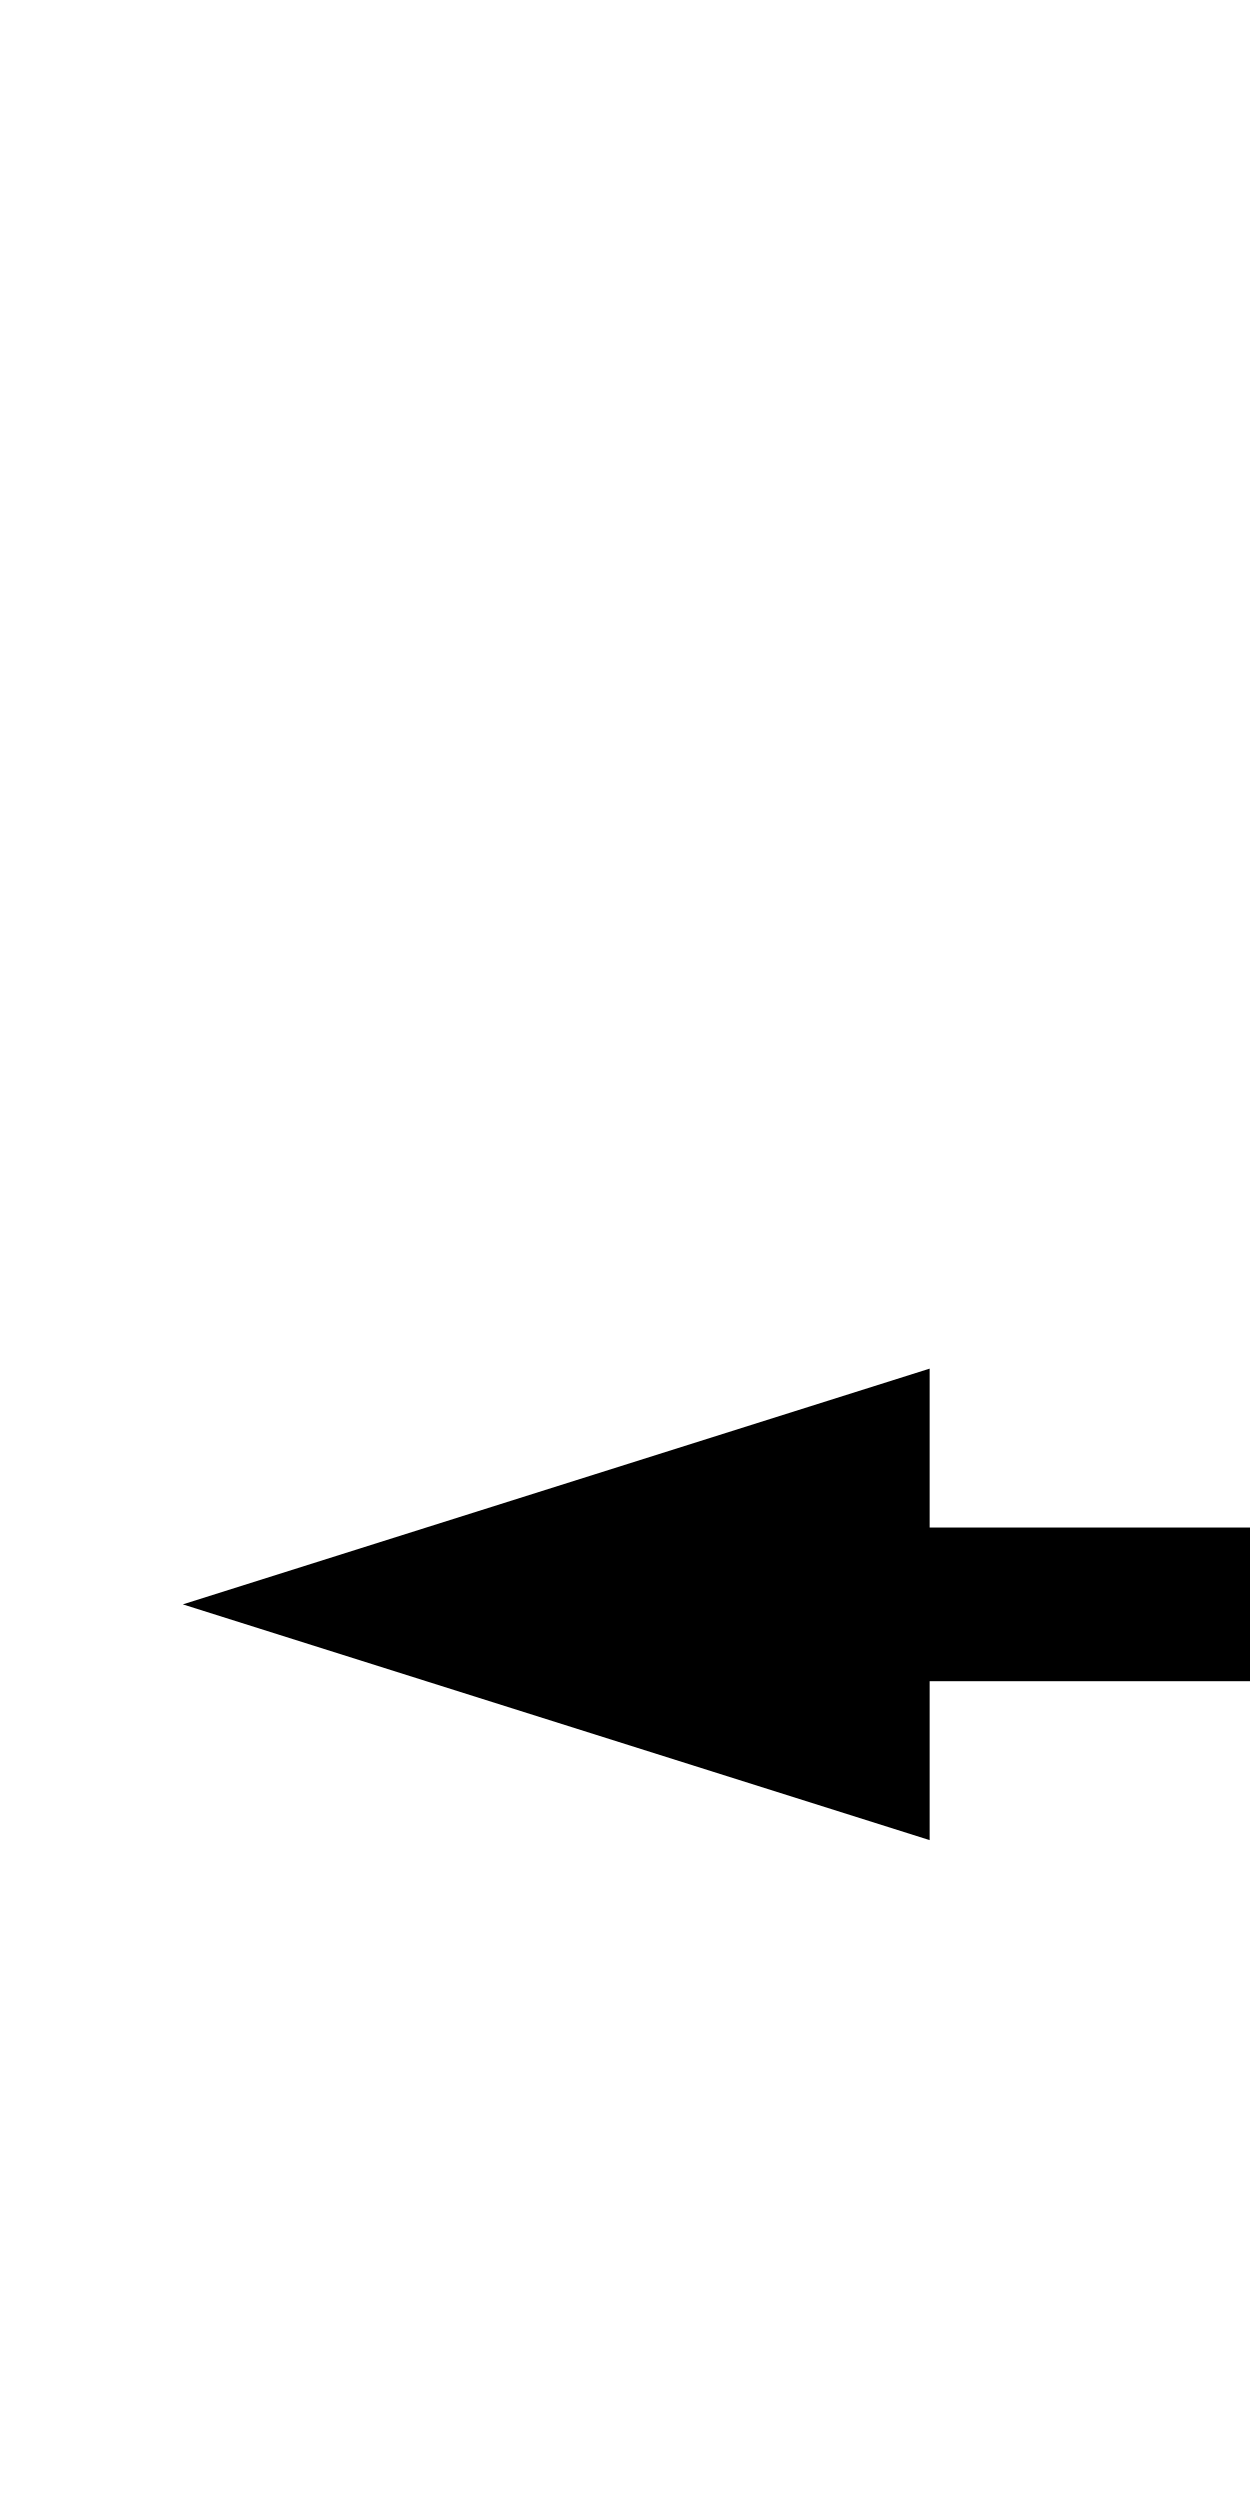
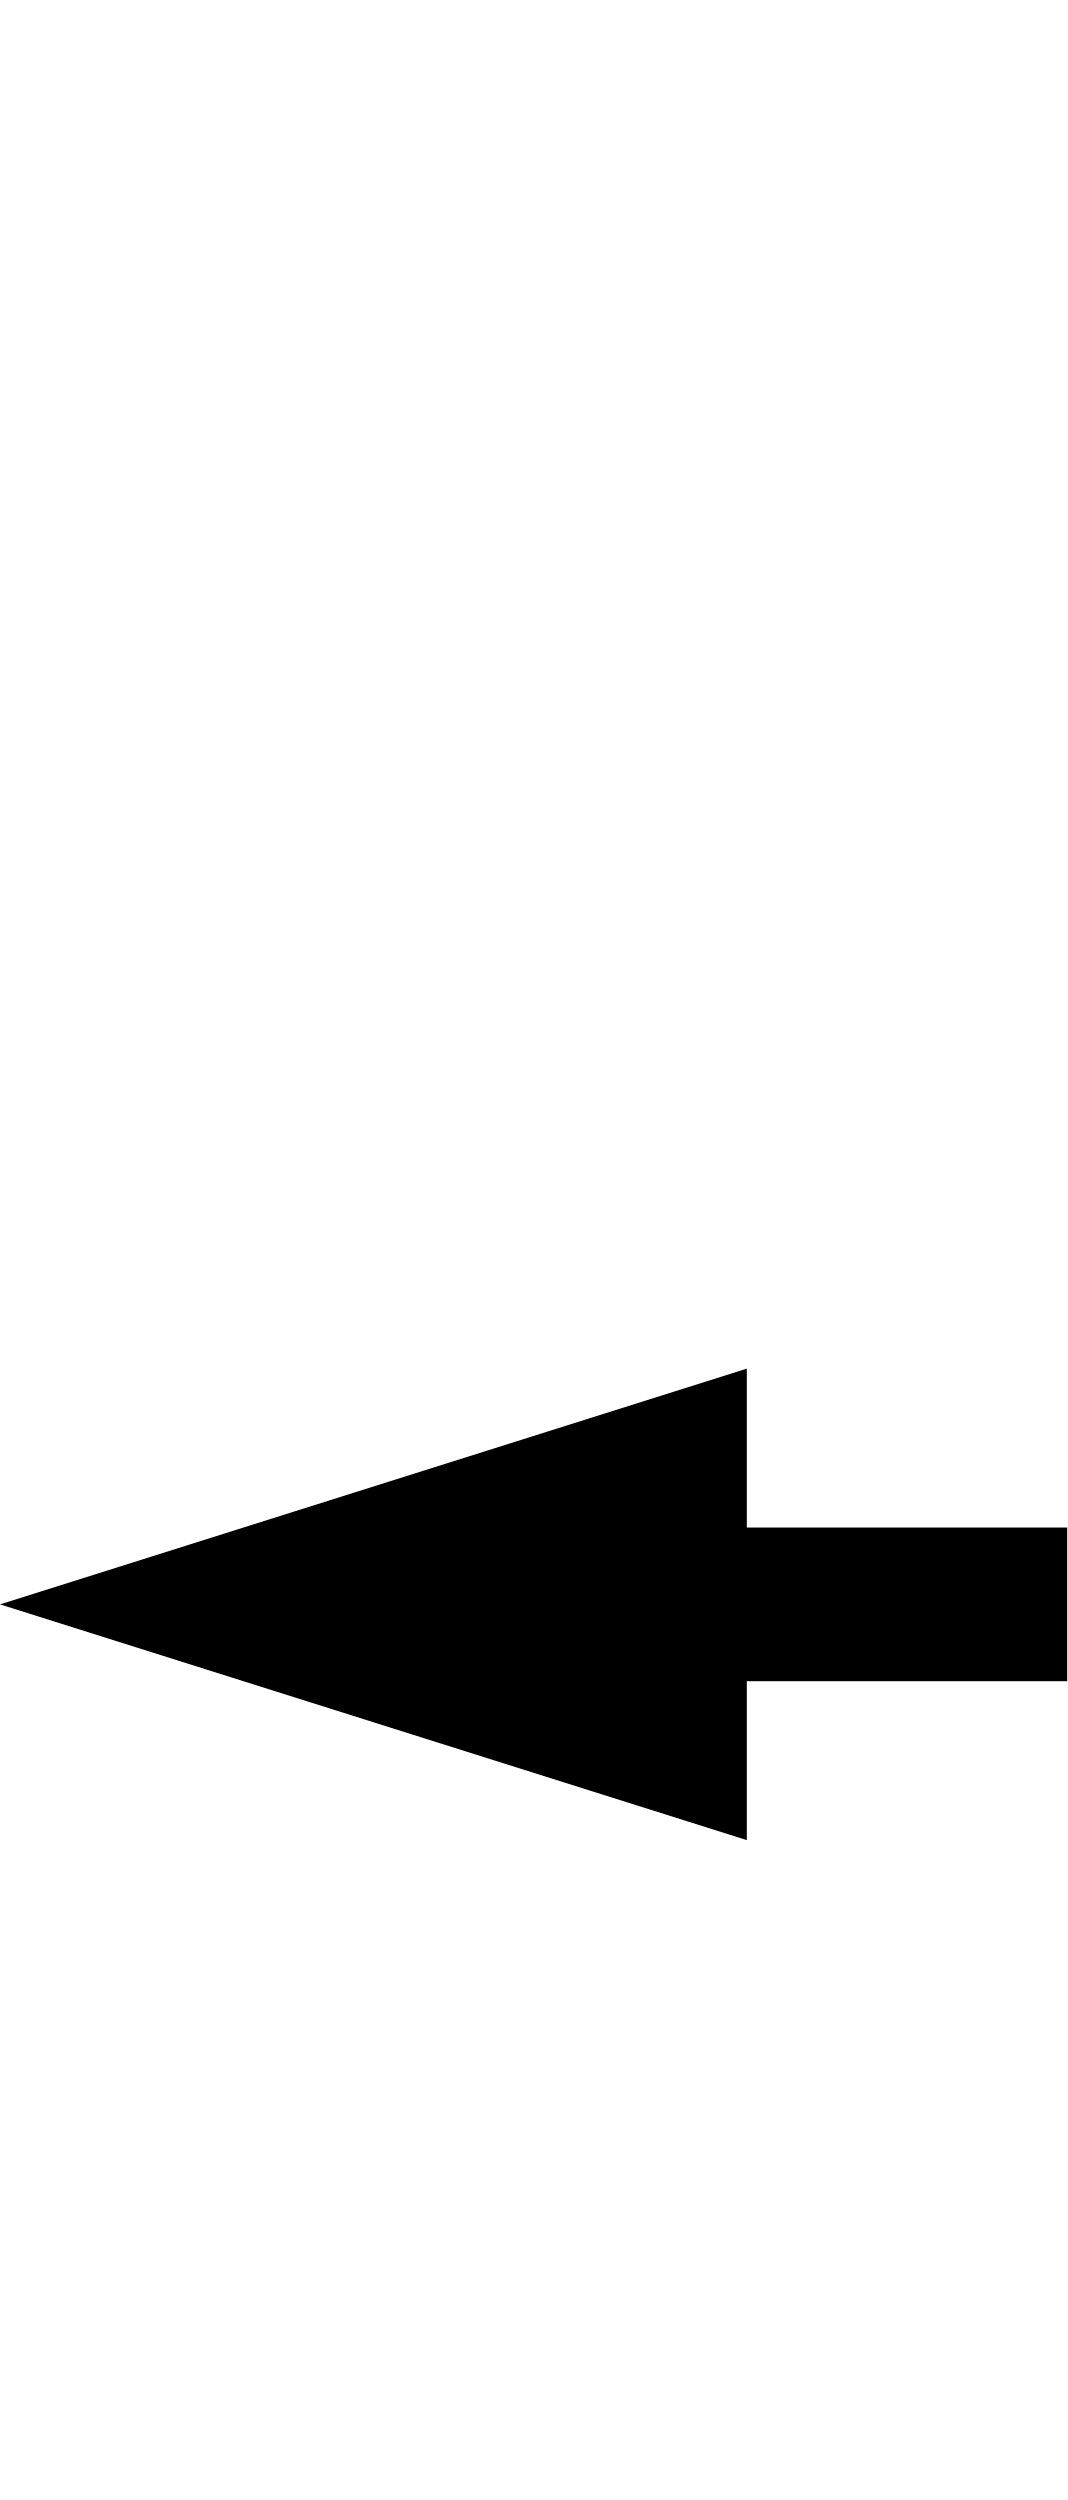
- <svg xmlns="http://www.w3.org/2000/svg" version="1.1" viewBox="0 -390 1000 2000" id="svg4185" width="1000" height="2000">
+ <svg xmlns="http://www.w3.org/2000/svg" version="1.1" viewBox="0 -390 853.74 2000" id="svg4185" width="853.74" height="2000">
  <defs id="defs4193" />
-   <path style="opacity:1;fill:#000000;fill-opacity:1;fill-rule:nonzero;stroke:none;stroke-width:1;stroke-linecap:round;stroke-linejoin:miter;stroke-miterlimit:4;stroke-dasharray:4, 4;stroke-dashoffset:0;stroke-opacity:1" d="M 743.717,704.902 146.26,893.5 l 597.457,188.598 0,-127.119 256.283,0 0,-122.957 -256.283,0 0,-127.119 z" id="rect21662" />
+   <path style="opacity:1;fill:#000000;fill-opacity:1;fill-rule:nonzero;stroke:none;stroke-width:1;stroke-linecap:round;stroke-linejoin:miter;stroke-miterlimit:4;stroke-dasharray:4, 4;stroke-dashoffset:0;stroke-opacity:1" d="M 597.457,704.902 0,893.5 l 597.457,188.598 0,-127.119 256.283,0 0,-122.957 -256.283,0 0,-127.119 z" id="rect21662" />
</svg>
